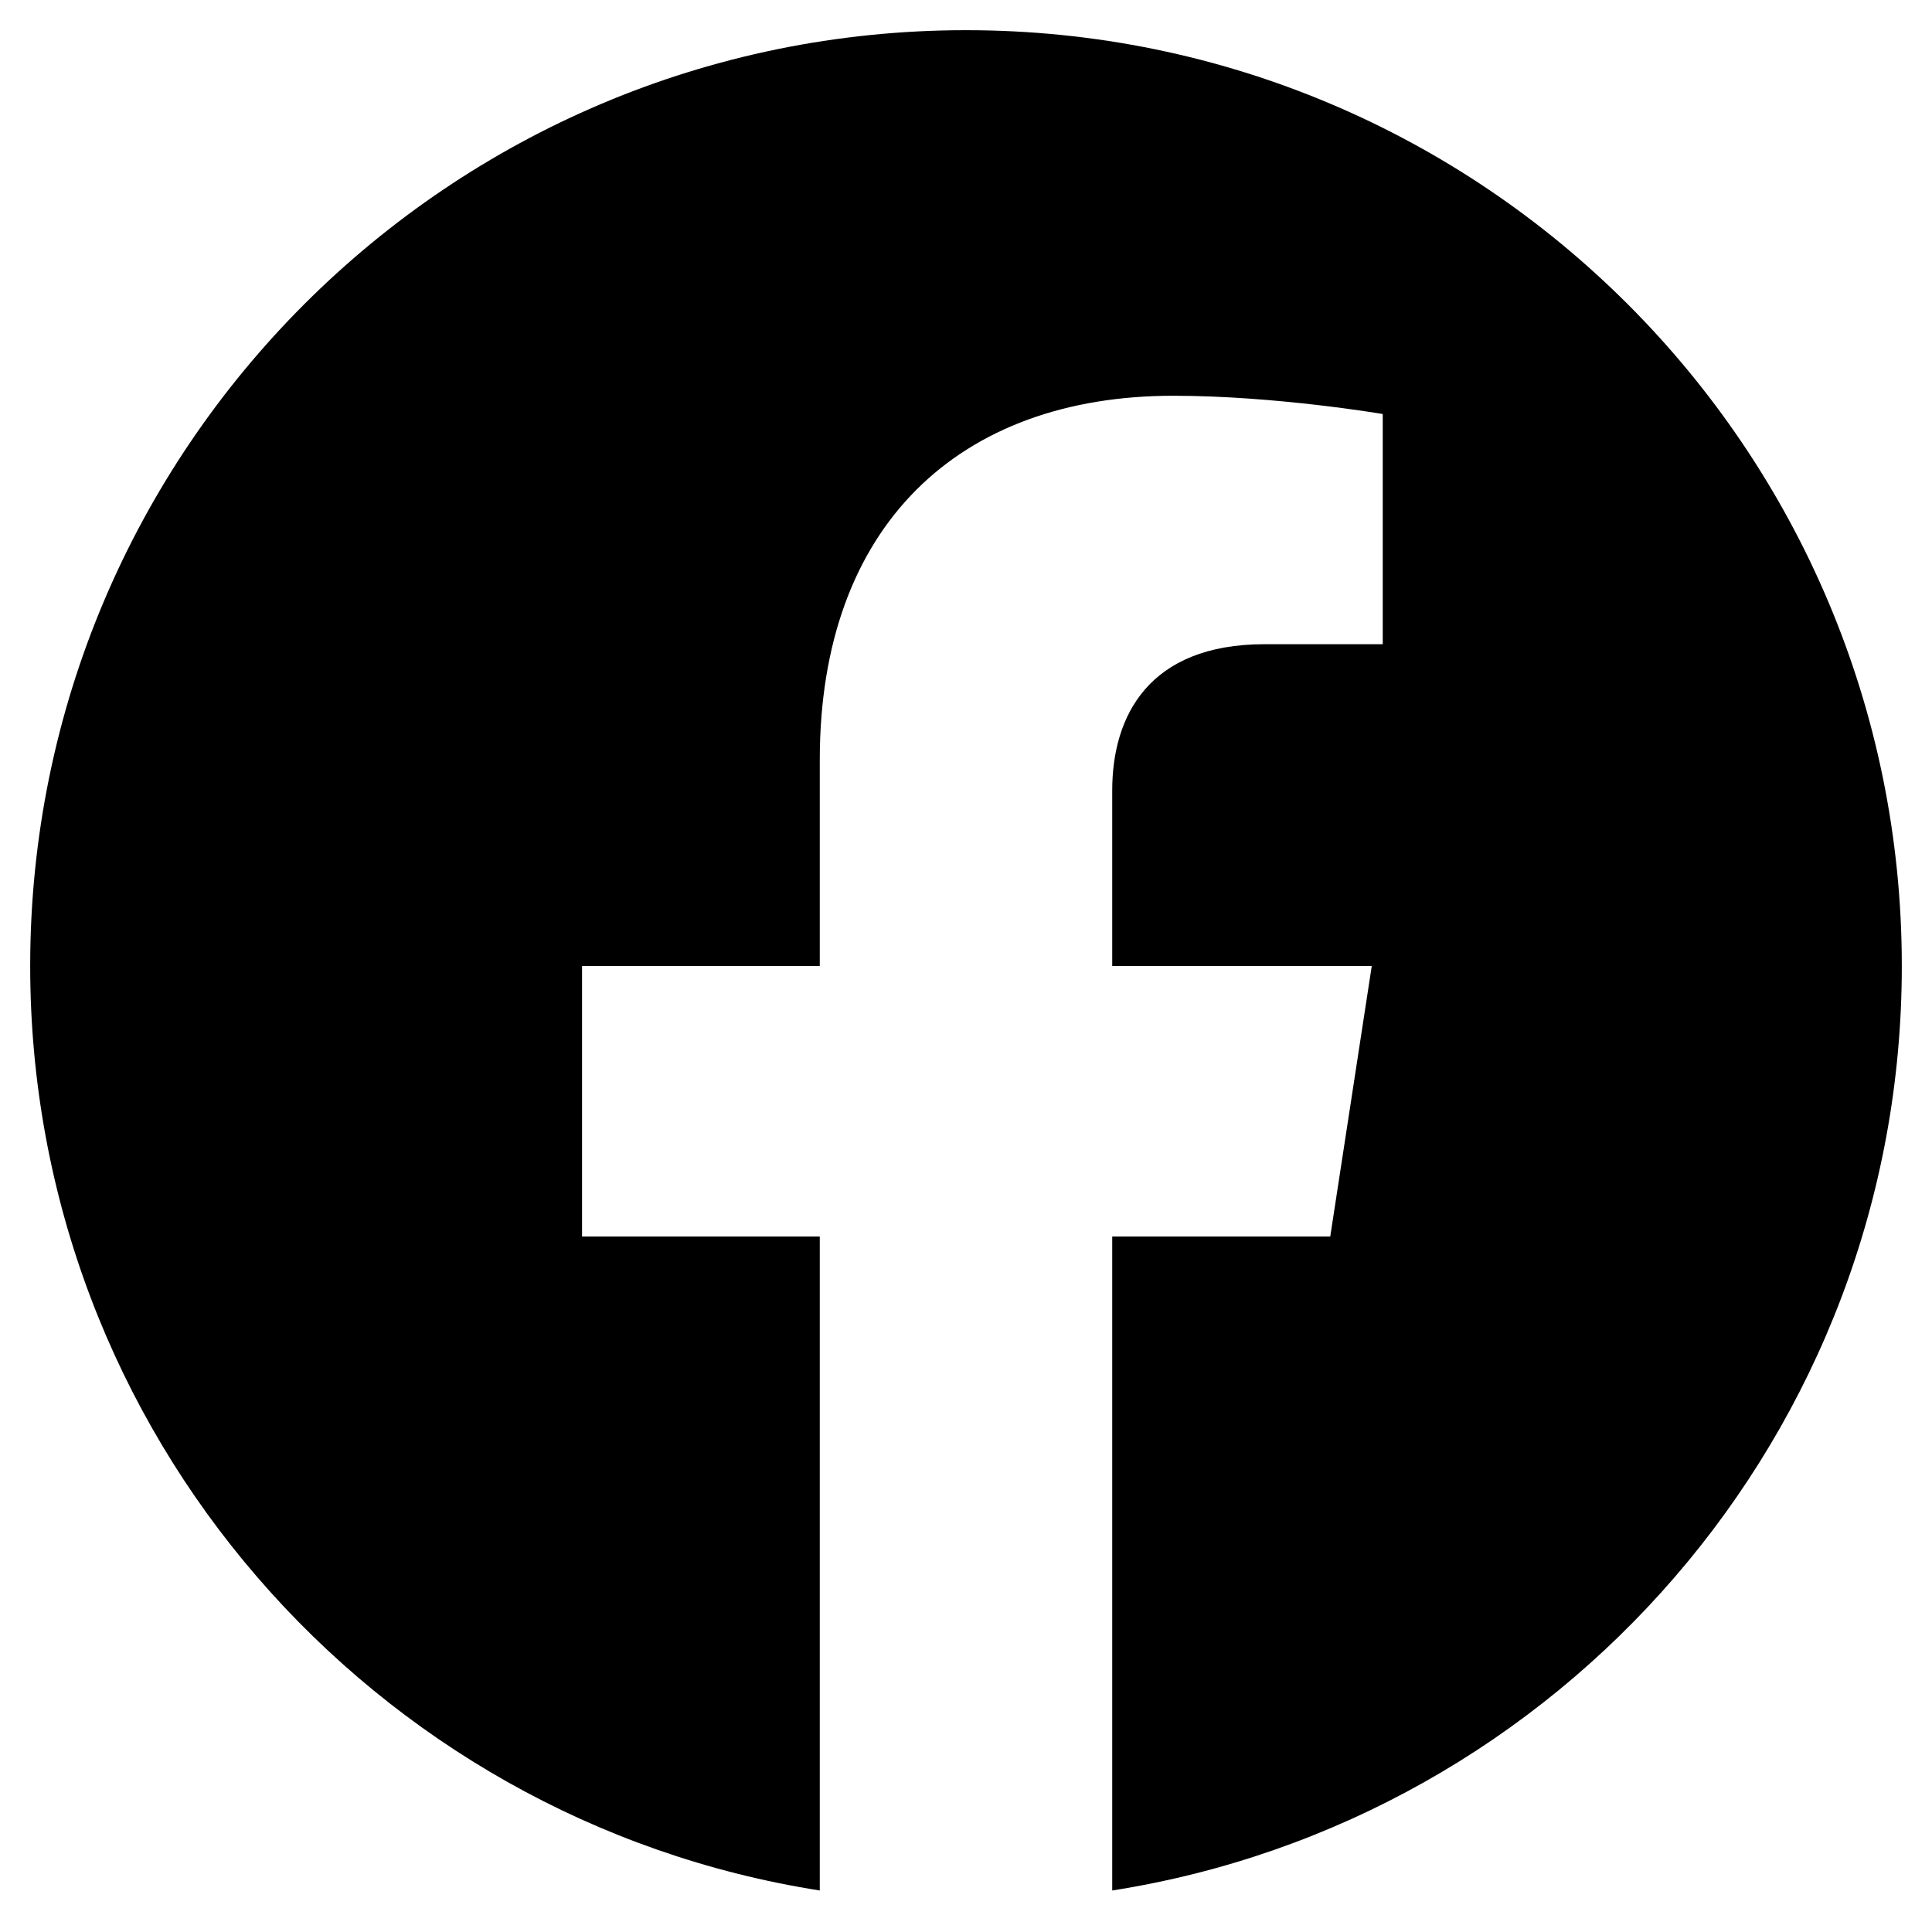
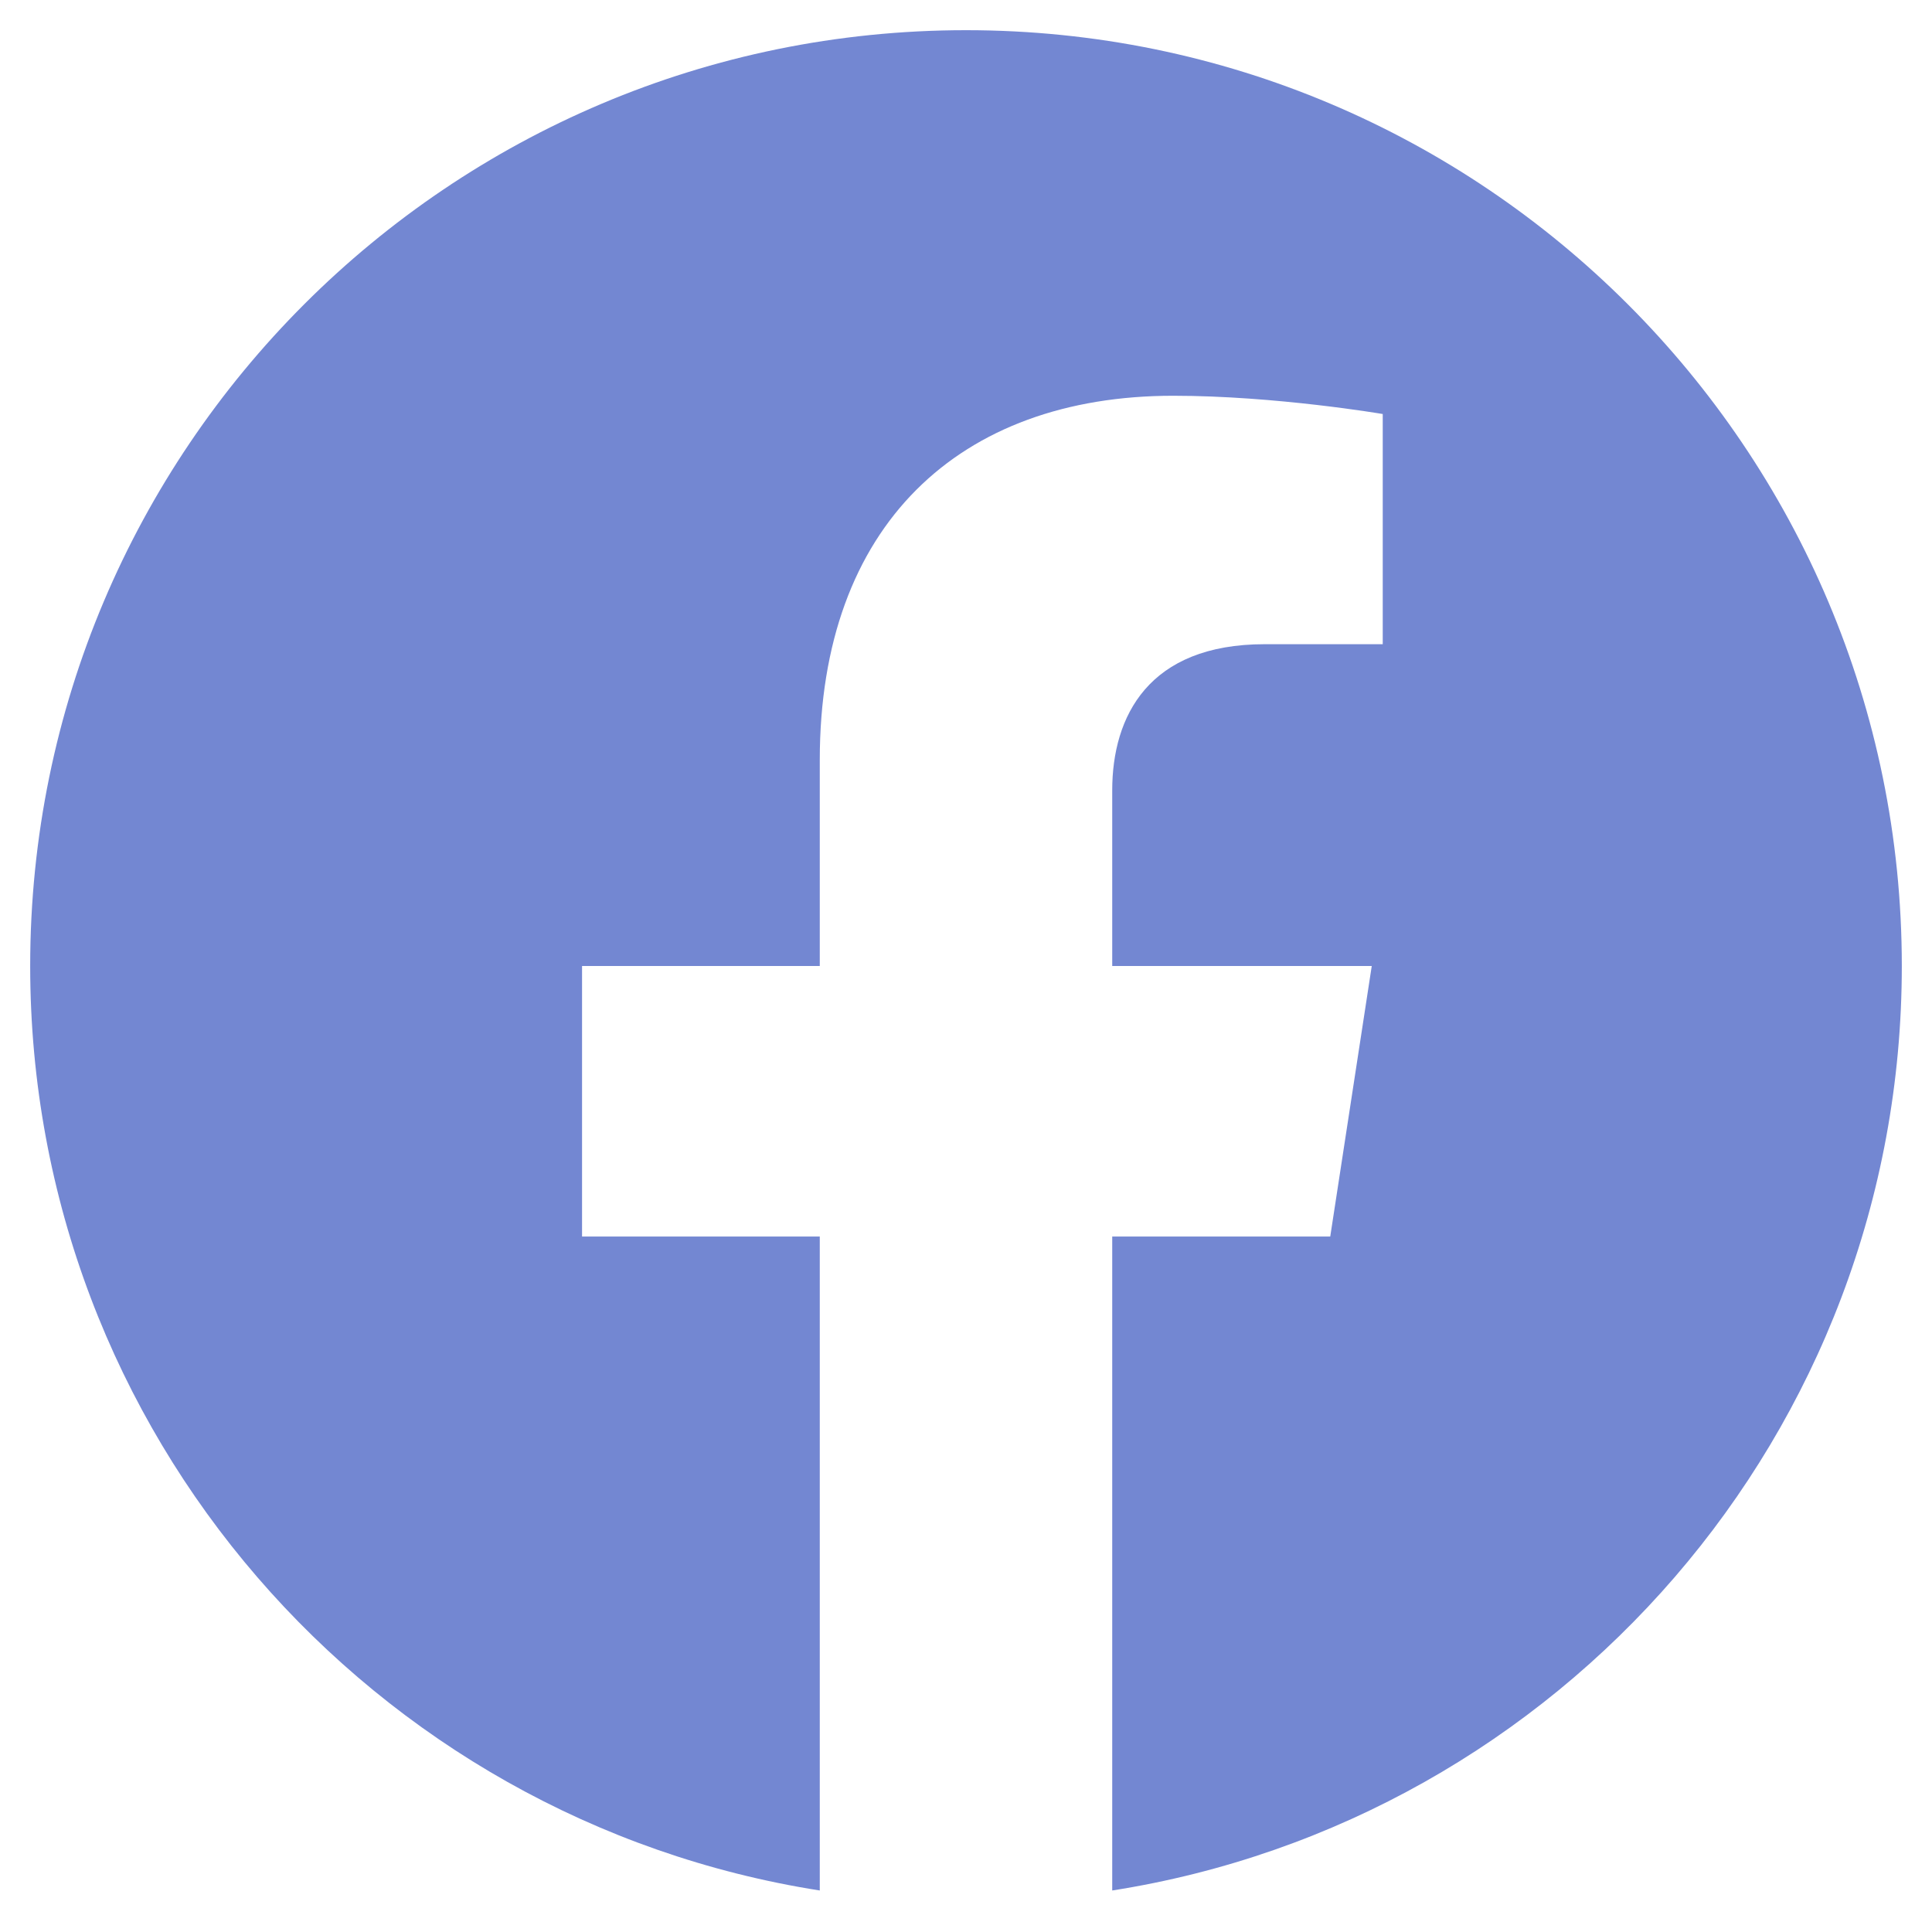
<svg xmlns="http://www.w3.org/2000/svg" viewBox="0 0 512 512">
-   <path d="M504 256C504 119 393 8 256 8S8 119 8 256c0 123.78 90.69 226.38 209.25 245V327.69h-63V256h63v-54.64c0-62.15 37-96.48 93.67-96.48 27.14 0 55.52 4.84 55.52 4.84v61h-31.28c-30.8 0-40.41 19.12-40.41 38.73V256h68.78l-11 71.69h-57.78V501C413.31 482.38 504 379.78 504 256z" />
+   <path d="M504 256C504 119 393 8 256 8S8 119 8 256c0 123.78 90.69 226.38 209.25 245V327.69h-63V256h63v-54.64c0-62.15 37-96.48 93.67-96.48 27.14 0 55.52 4.84 55.52 4.84v61h-31.28c-30.8 0-40.41 19.12-40.41 38.73V256h68.78l-11 71.69h-57.78V501C413.31 482.38 504 379.78 504 256z" fill="#7387D2" />
</svg>
